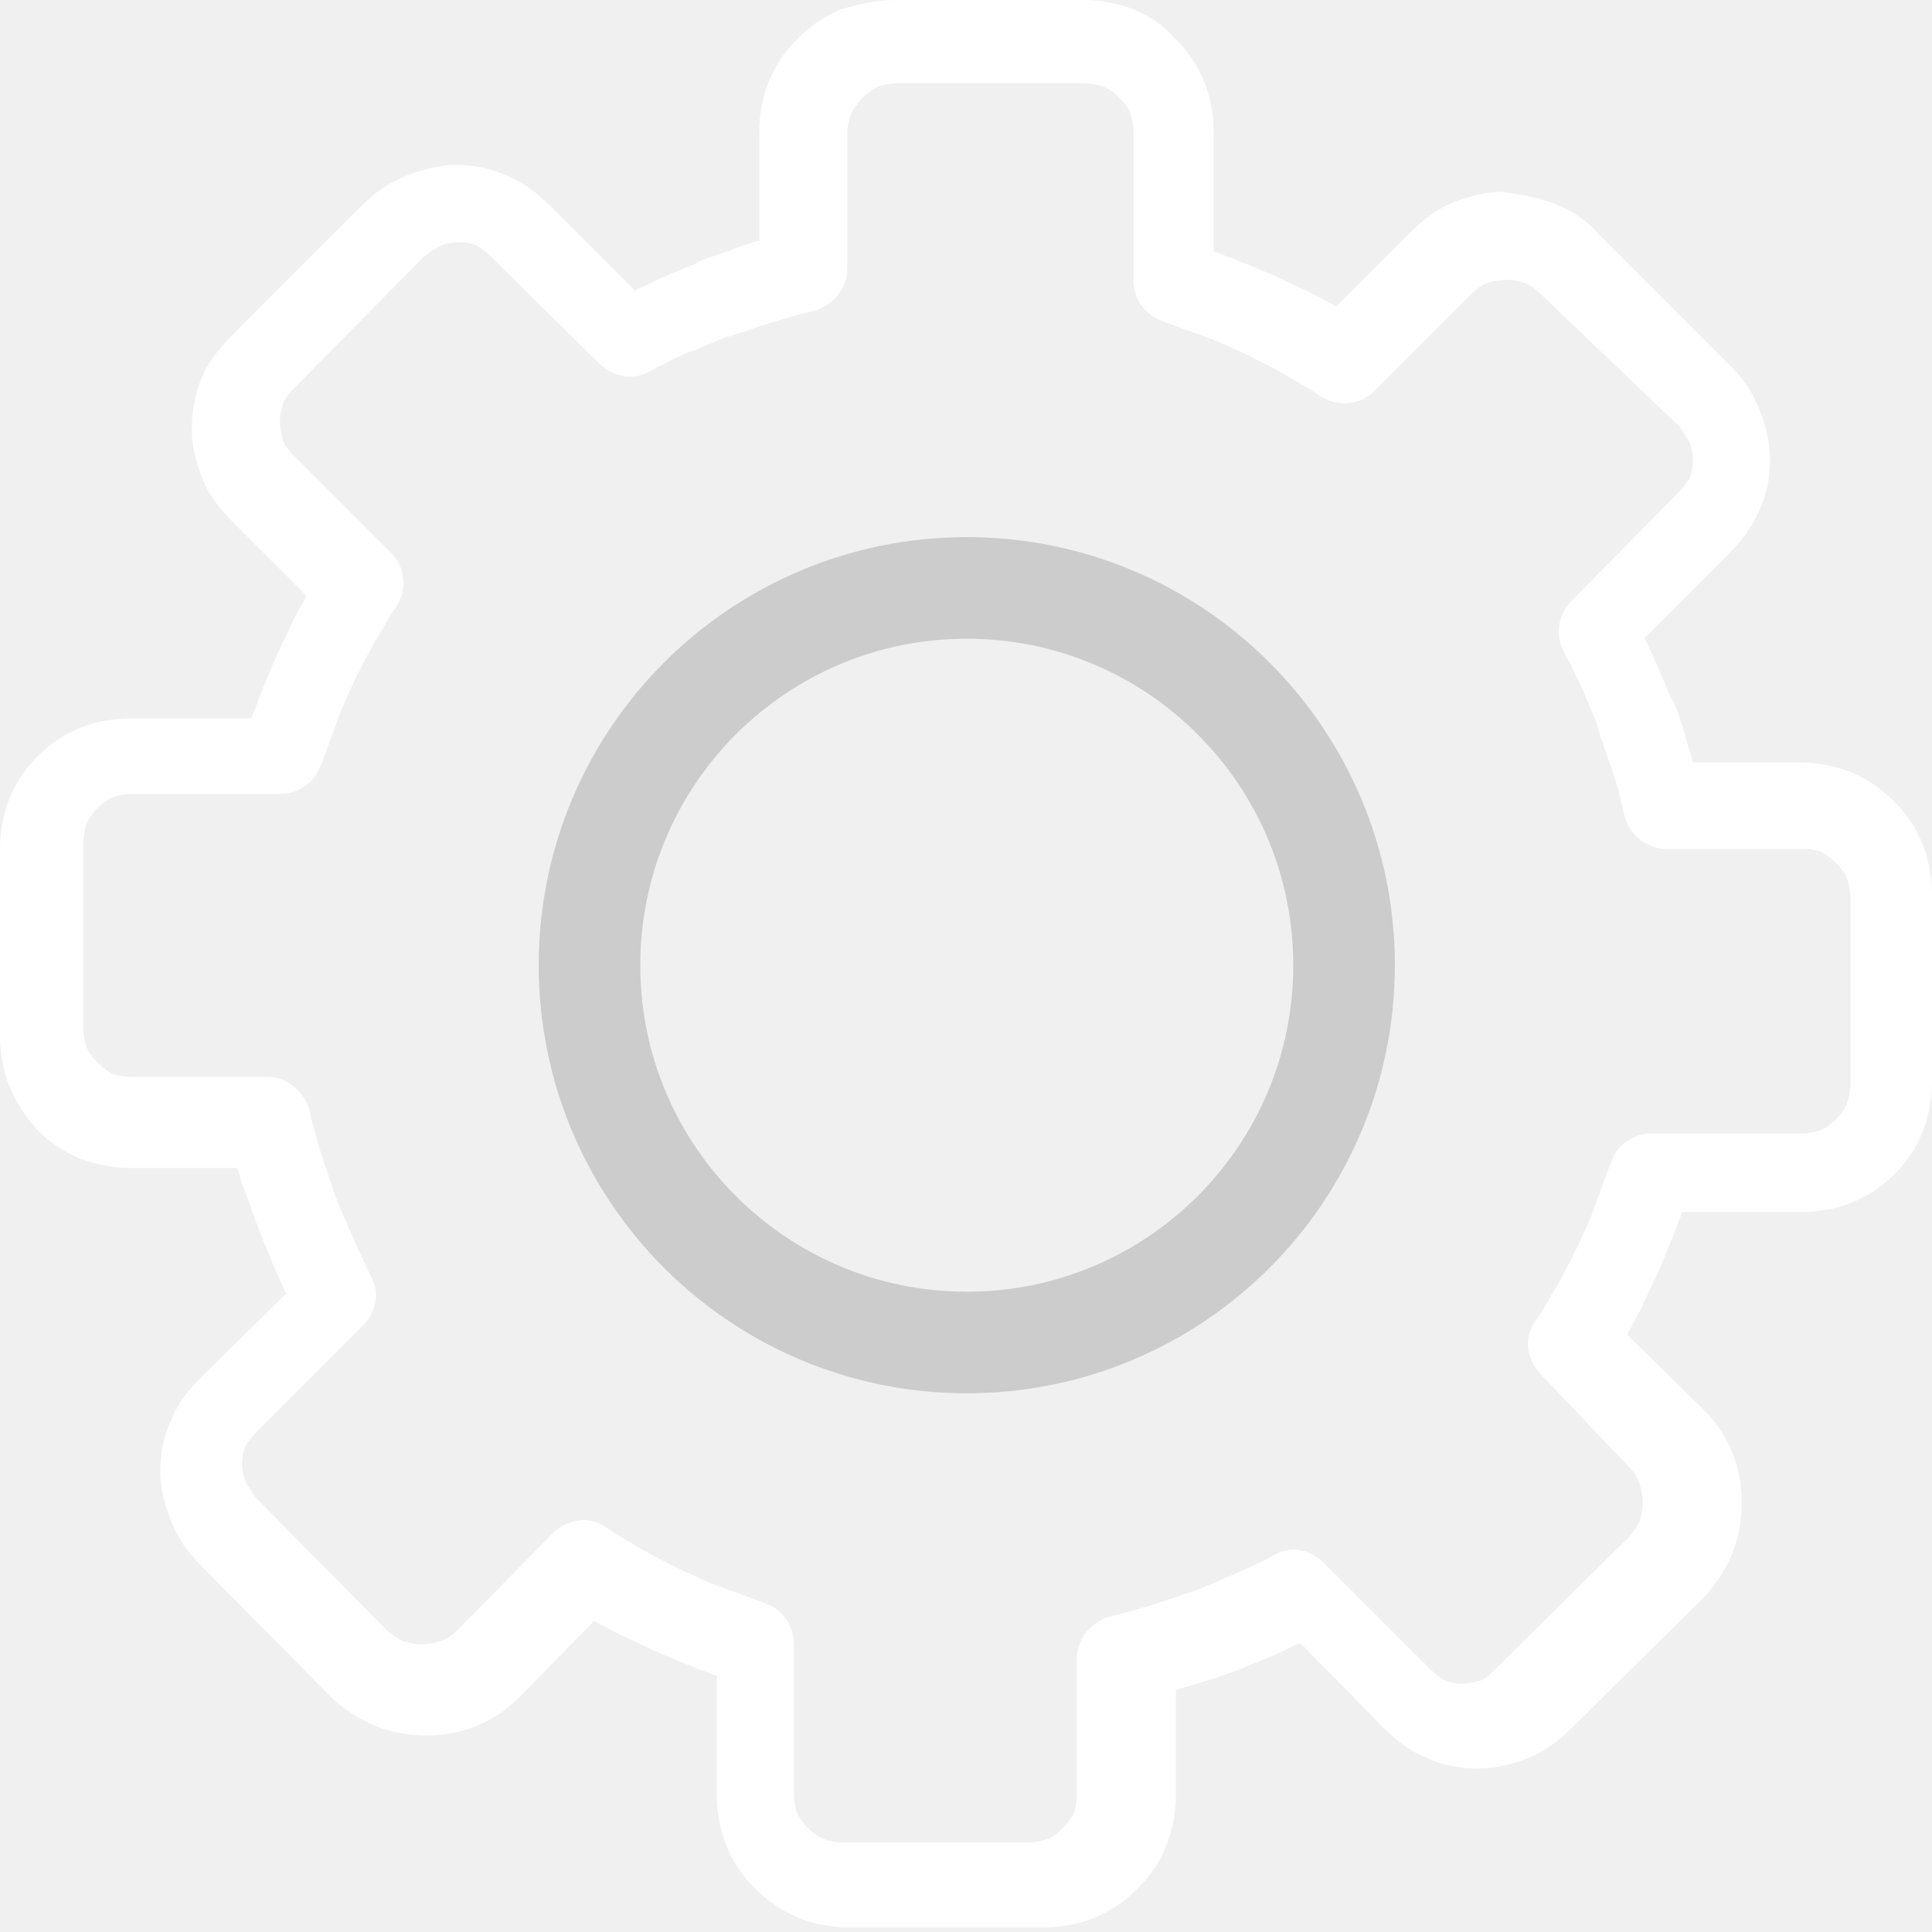
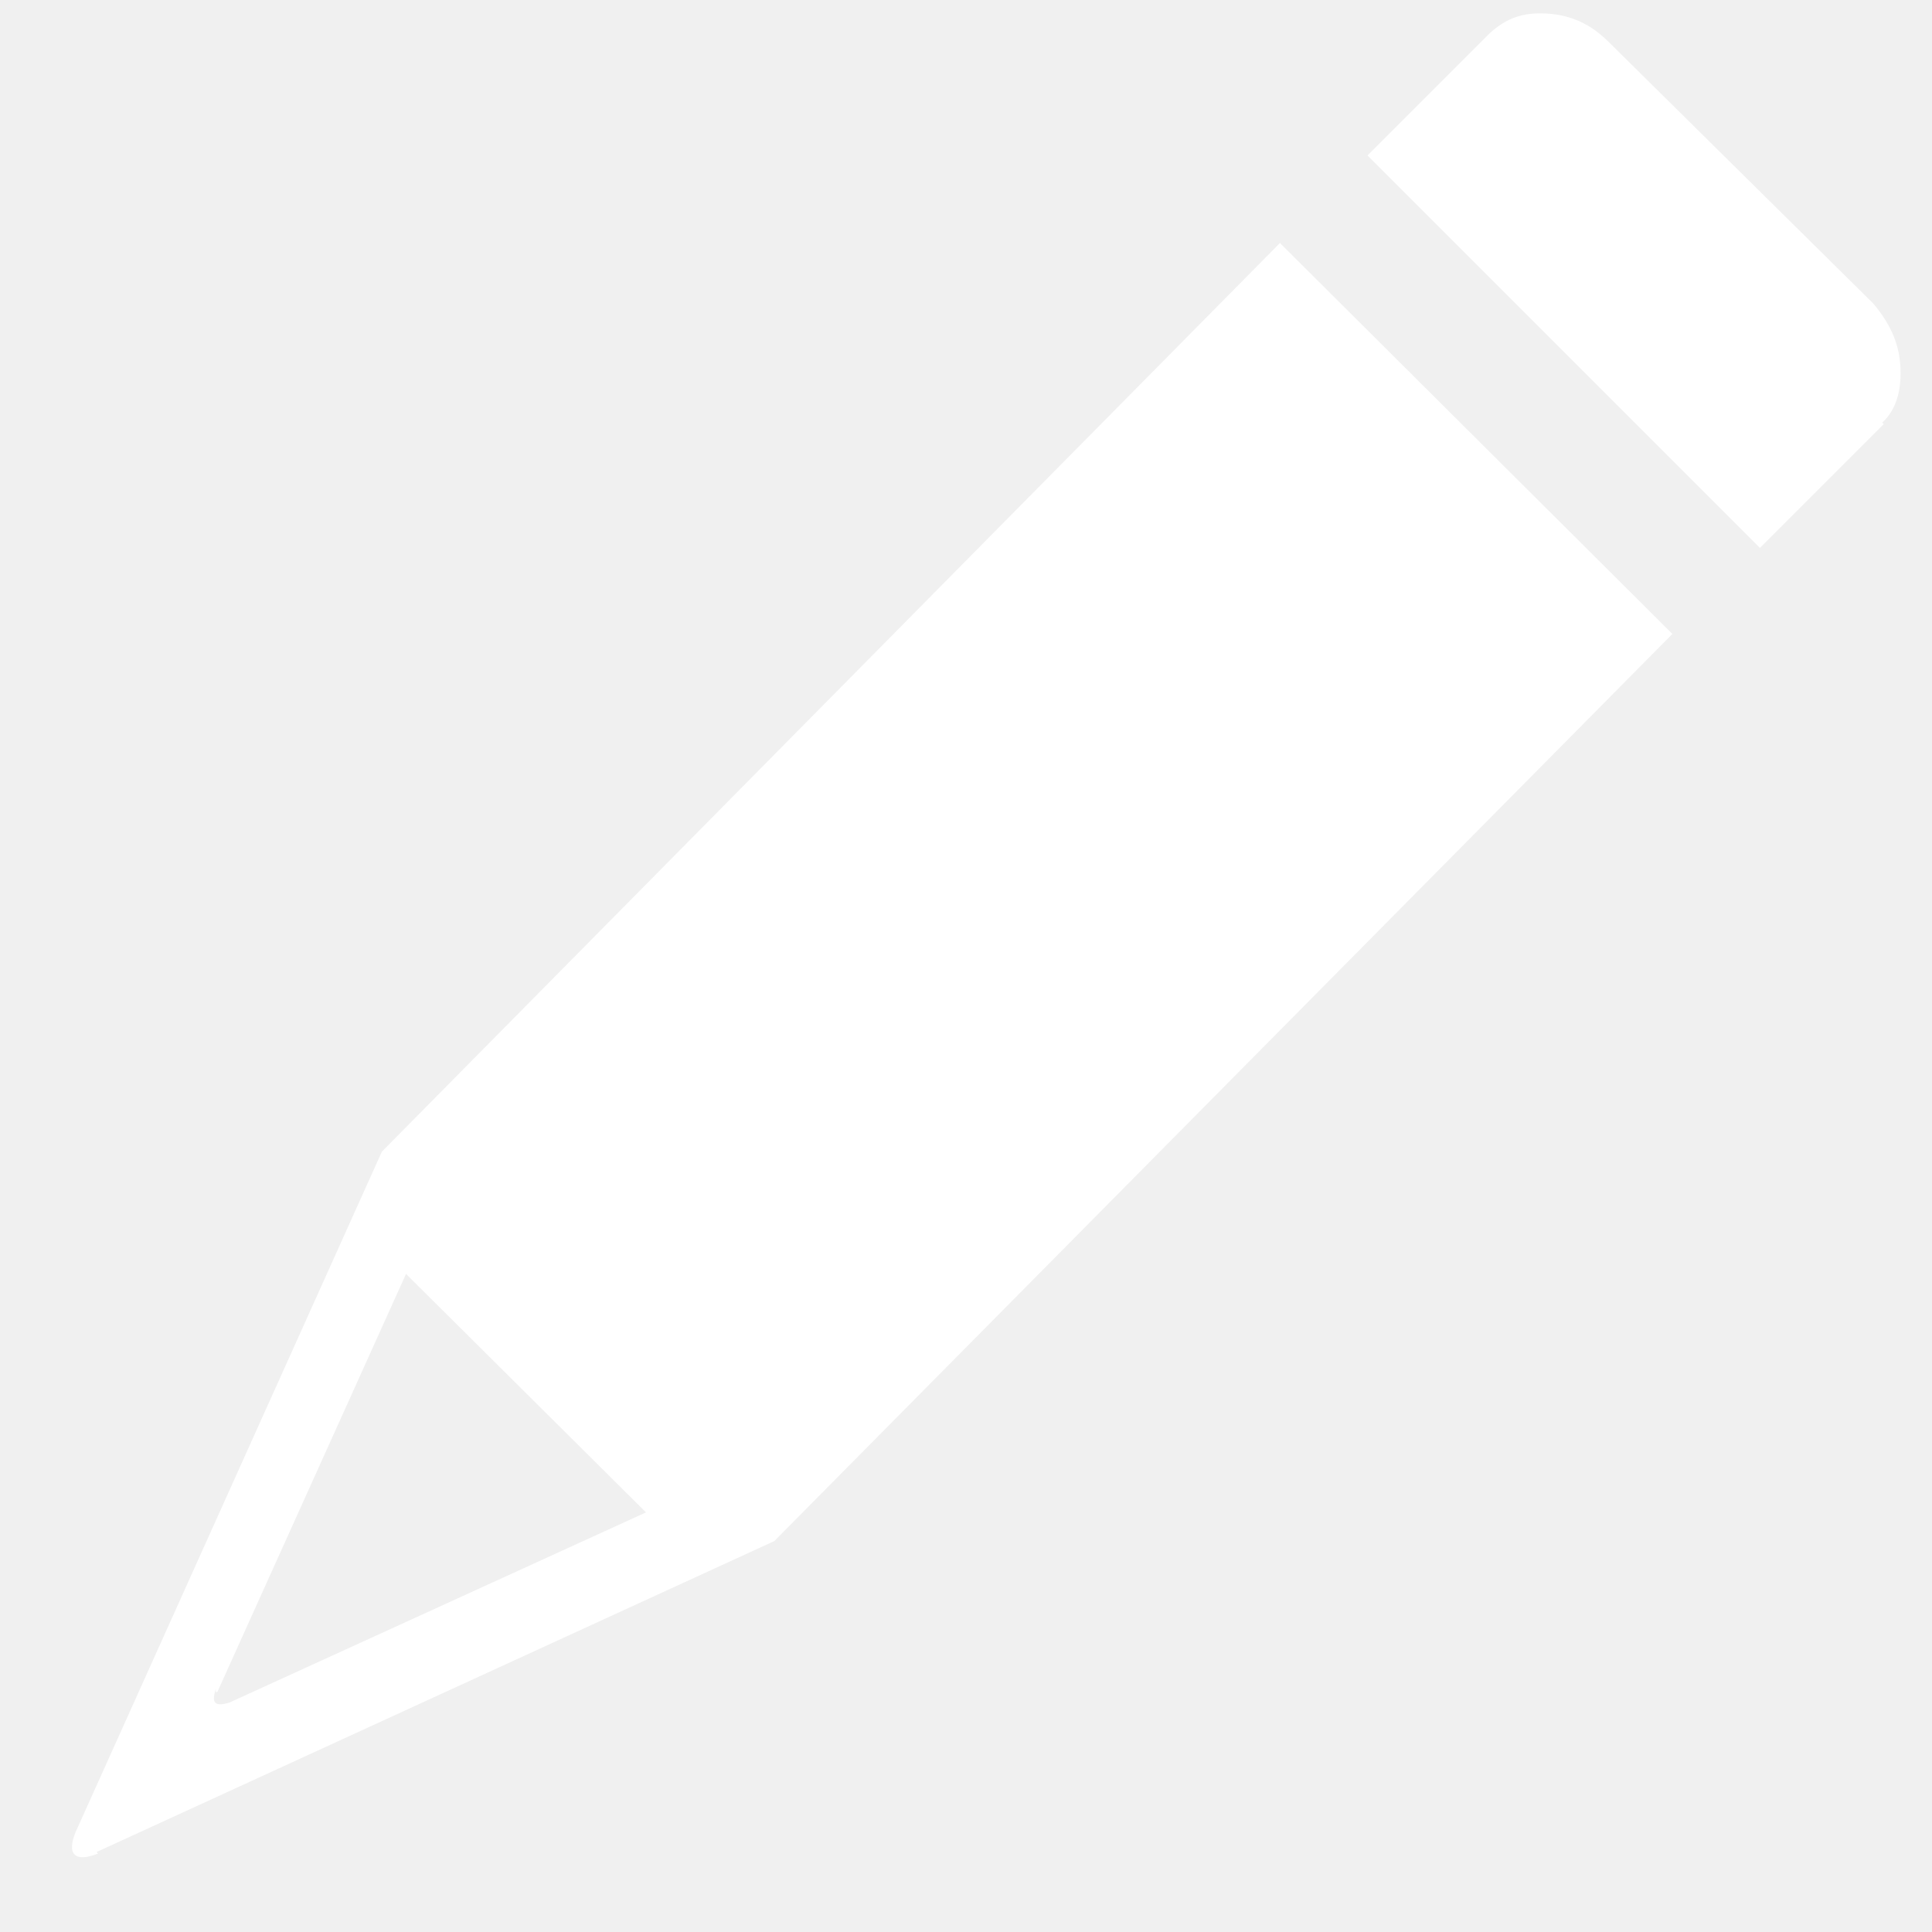
- <svg xmlns="http://www.w3.org/2000/svg" version="1.1" x="0px" y="0px" viewBox="0 0 122.9 122.9" style="enable-background:new 0 0 122.9 122.9;" xml:space="preserve">
-   <style type="text/css">
- 	.st0{fill:#FFFFFF;}
- 	.st1{fill:none;stroke:#CCCCCC;stroke-width:6.462;stroke-miterlimit:10;}
- </style>
-   <g id="Layer_1">
-     <g id="g4">
-       <path id="path2" class="st0" d="M98,18.7c-0.3-0.3-0.7-0.6-1-0.7s-0.7-0.2-1.2-0.2c-0.4,0-0.8,0.1-1.2,0.2c-0.3,0.1-0.7,0.4-1,0.7    l0,0l-6.2,6.2c-0.9,0.9-2.4,1-3.4,0.3c-0.7-0.5-1.5-0.9-2.3-1.4c-0.9-0.5-1.7-0.9-2.5-1.3c-0.9-0.4-1.7-0.8-2.6-1.1    c-0.8-0.3-1.7-0.6-2.7-1c-1.1-0.4-1.8-1.4-1.8-2.6l0,0V8.4c0-0.5-0.1-0.9-0.2-1.2c-0.1-0.3-0.4-0.7-0.7-1c-0.3-0.3-0.6-0.5-1-0.7    c-0.3-0.1-0.8-0.2-1.2-0.2H57c-0.4,0-0.8,0.1-1.1,0.2s-0.7,0.4-1,0.7l0,0c-0.3,0.3-0.5,0.6-0.7,0.9C54,7.6,53.9,8,53.9,8.4v8.7    c0,1.3-1,2.4-2.2,2.7c-1,0.2-1.8,0.5-2.6,0.7c-0.9,0.3-1.8,0.6-2.7,0.9h-0.1c-0.8,0.3-1.6,0.7-2.5,1c-0.9,0.4-1.7,0.8-2.4,1.2    c-1.1,0.6-2.3,0.4-3.2-0.4l0,0l-6.9-6.8c0,0,0,0-0.1-0.1l0,0c-0.3-0.3-0.6-0.5-0.9-0.7c-0.3-0.1-0.7-0.2-1.1-0.2s-0.8,0.1-1.1,0.2    c-0.4,0.2-0.7,0.4-1.1,0.7l0,0l-8.3,8.4l0,0l0,0c-0.3,0.3-0.6,0.7-0.7,1s-0.2,0.7-0.2,1.1s0.1,0.8,0.2,1.2c0.1,0.3,0.4,0.7,0.7,1    l0,0l6.2,6.2c0.9,0.9,1,2.4,0.3,3.4c-0.5,0.7-0.9,1.5-1.4,2.3c-0.5,0.9-0.9,1.7-1.3,2.5c-0.4,0.9-0.8,1.7-1.1,2.6    c-0.3,0.8-0.6,1.7-1,2.7c-0.4,1.1-1.4,1.8-2.6,1.8l0,0H8.4c-0.5,0-0.9,0.1-1.2,0.2c-0.3,0.1-0.7,0.4-1,0.7l0,0l0,0    c-0.3,0.3-0.5,0.6-0.7,1c-0.1,0.4-0.2,0.8-0.2,1.2v11.9c0,0.4,0.1,0.8,0.2,1.1c0.1,0.3,0.4,0.7,0.7,1l0,0c0.3,0.3,0.6,0.5,0.9,0.7    c0.3,0.1,0.7,0.2,1.2,0.2H17c1.3,0,2.4,1,2.7,2.2c0.2,1,0.5,1.8,0.7,2.6c0.3,0.9,0.6,1.8,0.9,2.7c0.3,0.8,0.7,1.7,1.1,2.6    s0.8,1.8,1.2,2.6c0.6,1.1,0.3,2.3-0.5,3.1l0,0l-6.8,6.8l0,0l0,0c-0.3,0.3-0.5,0.6-0.7,0.9c-0.1,0.3-0.2,0.7-0.2,1.1    s0.1,0.8,0.2,1.1c0.2,0.4,0.4,0.7,0.7,1.1l8.3,8.4c0.3,0.3,0.7,0.5,1,0.7c0.4,0.1,0.8,0.2,1.2,0.2c0.5,0,0.9-0.1,1.2-0.2    c0.3-0.1,0.7-0.3,1-0.6l6.2-6.3c0.9-0.9,2.4-1.1,3.4-0.3c0.7,0.5,1.5,0.9,2.3,1.4c0.9,0.5,1.7,0.9,2.5,1.3    c0.9,0.4,1.7,0.8,2.6,1.1c0.8,0.3,1.7,0.6,2.7,1c1.1,0.4,1.8,1.4,1.8,2.6l0,0v9.5c0,0.5,0.1,0.9,0.2,1.2c0.1,0.3,0.4,0.7,0.7,1    l0,0l0,0c0.6,0.6,1.3,0.9,2.2,0.9h11.9c0.4,0,0.8-0.1,1.1-0.2c0.3-0.1,0.7-0.4,1-0.7l0,0c0.3-0.3,0.5-0.6,0.7-0.9    c0.1-0.3,0.2-0.7,0.2-1.2v-8.7c0-1.3,1-2.4,2.2-2.7c1-0.2,1.8-0.5,2.6-0.7c0.9-0.3,1.8-0.6,2.7-0.9c0.8-0.3,1.7-0.7,2.6-1.1    s1.8-0.8,2.5-1.2c1.1-0.6,2.3-0.3,3.1,0.5l0,0l6.8,6.8l0,0l0,0c0.3,0.3,0.6,0.5,0.9,0.7c0.3,0.1,0.7,0.2,1.1,0.2s0.8-0.1,1.2-0.2    c0.3-0.1,0.6-0.4,0.9-0.7l0.1-0.1l8.4-8.3c0.3-0.3,0.5-0.7,0.7-1c0.1-0.4,0.2-0.8,0.2-1.2c0-0.5-0.1-0.9-0.2-1.2    c-0.1-0.3-0.3-0.7-0.6-1l-5.7-6c-0.9-0.9-1.1-2.4-0.3-3.4c0.5-0.7,0.9-1.5,1.4-2.3c0.5-0.9,0.9-1.7,1.3-2.5    c0.4-0.9,0.8-1.7,1.1-2.6c0.3-0.8,0.6-1.7,1-2.7c0.4-1.1,1.4-1.8,2.6-1.8l0,0h9.5c0.5,0,0.9-0.1,1.2-0.2c0.3-0.1,0.7-0.4,1-0.7    l0,0l0,0c0.3-0.3,0.5-0.6,0.7-1c0.1-0.3,0.2-0.8,0.2-1.2V57c0-0.4-0.1-0.8-0.2-1.1s-0.4-0.7-0.7-1l0,0c-0.3-0.3-0.6-0.5-0.9-0.7    c-0.3-0.1-0.7-0.2-1.2-0.2H106c-1.3,0-2.5-1-2.7-2.3c-0.2-0.8-0.4-1.7-0.7-2.6c-0.3-0.8-0.6-1.7-0.9-2.6v-0.1    c-0.3-0.9-0.7-1.7-1-2.5c-0.4-0.8-0.8-1.7-1.2-2.4c-0.6-1.1-0.4-2.3,0.4-3.2l0,0l6.8-6.9c0,0,0,0,0.1-0.1l0,0    c0.3-0.3,0.5-0.6,0.7-0.9c0.1-0.3,0.2-0.7,0.2-1.1s-0.1-0.8-0.2-1.1c-0.2-0.4-0.4-0.7-0.7-1.1l0,0L98,18.7L98,18.7L98,18.7    L98,18.7z M99,13c1,0.4,1.9,1,2.7,1.9l0,0l8.4,8.4l0,0c0.8,0.8,1.4,1.7,1.8,2.7s0.7,2.1,0.7,3.2c0,1.2-0.2,2.2-0.7,3.3    c-0.4,1-1.1,1.9-1.9,2.7l-5.4,5.4c0.2,0.3,0.3,0.7,0.5,1c0.4,0.9,0.8,1.9,1.2,2.8c0,0,0,0.1,0.1,0.1c0.4,0.9,0.7,1.9,1,3    c0.1,0.3,0.2,0.7,0.3,1h6.7c1.2,0,2.2,0.2,3.3,0.6c1,0.4,1.9,1,2.7,1.8l0.1,0.1c0.8,0.8,1.4,1.7,1.8,2.7s0.6,2.1,0.6,3.2v11.9    c0,1.1-0.2,2.2-0.6,3.2s-1,1.9-1.8,2.7l0,0l0,0l0,0c-0.8,0.8-1.7,1.4-2.7,1.8s-2.1,0.6-3.2,0.6H107c-0.1,0.4-0.3,0.7-0.4,1.1    c-0.4,1-0.8,2-1.2,2.9c-0.5,1-0.9,2-1.4,2.9c-0.2,0.3-0.3,0.6-0.5,0.9l4.8,4.7l0.1,0.1c0.8,0.8,1.4,1.7,1.8,2.7s0.6,2.1,0.6,3.2    s-0.2,2.2-0.6,3.2s-1,1.9-1.7,2.7l0,0l-0.1,0.1l-8.4,8.3c-0.8,0.8-1.7,1.5-2.7,1.9s-2.1,0.7-3.3,0.7c-1.2,0-2.2-0.2-3.3-0.7    c-1-0.4-1.9-1.1-2.7-1.9l-5.3-5.4c-0.4,0.2-0.7,0.3-1,0.5c-0.9,0.4-1.9,0.8-2.9,1.2c-1,0.4-2,0.7-3,1c-0.3,0.1-0.7,0.2-1,0.3v6.6    c0,1.2-0.2,2.2-0.6,3.3c-0.4,1-1,1.9-1.8,2.7l-0.1,0.1c-0.8,0.8-1.7,1.4-2.7,1.8s-2.1,0.6-3.2,0.6H54c-2.3,0-4.3-0.8-6-2.5l0,0    c-0.8-0.8-1.4-1.7-1.8-2.7c-0.4-1-0.6-2.1-0.6-3.2v-7.6c-0.4-0.1-0.7-0.3-1.1-0.4c-1-0.4-2-0.8-2.9-1.2c-1-0.5-2-0.9-2.9-1.4    c-0.3-0.2-0.6-0.3-0.9-0.5l-4.7,4.8L33,108c-0.8,0.8-1.7,1.4-2.7,1.8s-2.1,0.6-3.2,0.6s-2.2-0.2-3.2-0.6s-1.9-1-2.7-1.7l0,0    l-0.1-0.1l-8.4-8.5c-0.8-0.8-1.4-1.7-1.8-2.7c-0.4-1-0.7-2.1-0.7-3.2c0-1.2,0.2-2.2,0.7-3.3c0.4-1,1.1-1.9,1.9-2.7l5.4-5.3    c-0.2-0.4-0.3-0.7-0.5-1.1c-0.4-0.9-0.8-1.9-1.2-2.9c-0.4-1-0.7-2-1.1-3c-0.1-0.4-0.2-0.7-0.3-1H8.4c-1.2,0-2.2-0.2-3.3-0.6    c-1-0.4-1.9-1-2.7-1.8l-0.1-0.1C1.6,71,1,70.1,0.6,69.1S0,67,0,65.9V54c0-1.1,0.2-2.2,0.6-3.2s1-1.9,1.8-2.7l0,0l0,0l0,0    c0.8-0.8,1.7-1.4,2.7-1.8c1-0.4,2.1-0.6,3.2-0.6H16c0.1-0.4,0.3-0.7,0.4-1.1c0.4-1,0.8-2,1.2-2.9c0.5-1,0.9-2,1.4-2.9    c0.2-0.3,0.3-0.6,0.5-0.9l-4.7-4.7l0,0c-0.8-0.8-1.5-1.7-1.9-2.7s-0.7-2.1-0.7-3.2s0.2-2.2,0.6-3.2c0.4-1,1.1-1.9,1.9-2.7l0,0    l8.4-8.4l0,0c0.8-0.8,1.7-1.4,2.7-1.8c1-0.4,2.1-0.7,3.2-0.7c1.2,0,2.2,0.2,3.3,0.7c1,0.4,1.9,1.1,2.7,1.9l5.4,5.4    c0.3-0.2,0.7-0.3,1-0.5c0.8-0.4,1.8-0.8,2.8-1.2c0,0,0.1,0,0.1-0.1c1-0.4,2-0.7,3-1.1c0.3-0.1,0.7-0.2,1-0.3V8.4    c0-1.2,0.2-2.2,0.6-3.2c0.4-1,1-1.9,1.8-2.7l0.1-0.1c0.8-0.8,1.7-1.4,2.7-1.8C54.8,0.2,55.9,0,57,0h11.9c1.1,0,2.2,0.2,3.2,0.6    s1.9,1,2.7,1.9c0.8,0.8,1.4,1.7,1.8,2.7s0.6,2.1,0.6,3.2V16c0.4,0.1,0.7,0.3,1.1,0.4c1,0.4,2,0.8,2.9,1.2c1,0.5,2,0.9,2.9,1.4    c0.3,0.2,0.6,0.3,0.9,0.5l4.7-4.7l0,0c0.8-0.8,1.7-1.5,2.7-1.9s2.1-0.7,3.2-0.7C96.9,12.4,98,12.6,99,13L99,13z" />
+ <svg xmlns="http://www.w3.org/2000/svg" version="1.1" viewBox="0 0 128 128">
+   <defs>
+     <style>
+       .cls-1 {
+         fill: #fff;
+       }
+     </style>
+   </defs>
+   <g>
+     <g id="Calque_1">
+       <g id="Calque_1-2" data-name="Calque_1">
+         <g id="Layer_1">
+           <g>
+             <path class="cls-1" d="M124.7,28c1-.9,1.3-2.3,1.2-3.8s-.7-2.8-1.8-4.1L106.6,2.8c-1.2-1.2-2.5-1.8-4.1-1.9s-2.7.3-3.8,1.3l-8.1,8.1,26,26,8.2-8.2h0Z" />
+             <path class="cls-1" d="M6.4,122.7l44.9-20.6,59.5-60.1-26-25.9-59.5,60.2L5,121.4c-.6,1.5,0,2,1.5,1.4h0ZM14.4,112.1l12.5-27.7,15.9,15.8-27.6,12.6c-1,.3-1.2,0-.9-.9h0v.2Z" />
+           </g>
+         </g>
+       </g>
    </g>
  </g>
-   <g id="Layer_2">
-     <circle class="st1" cx="61.5" cy="61.4" r="24" />
-   </g>
</svg>
